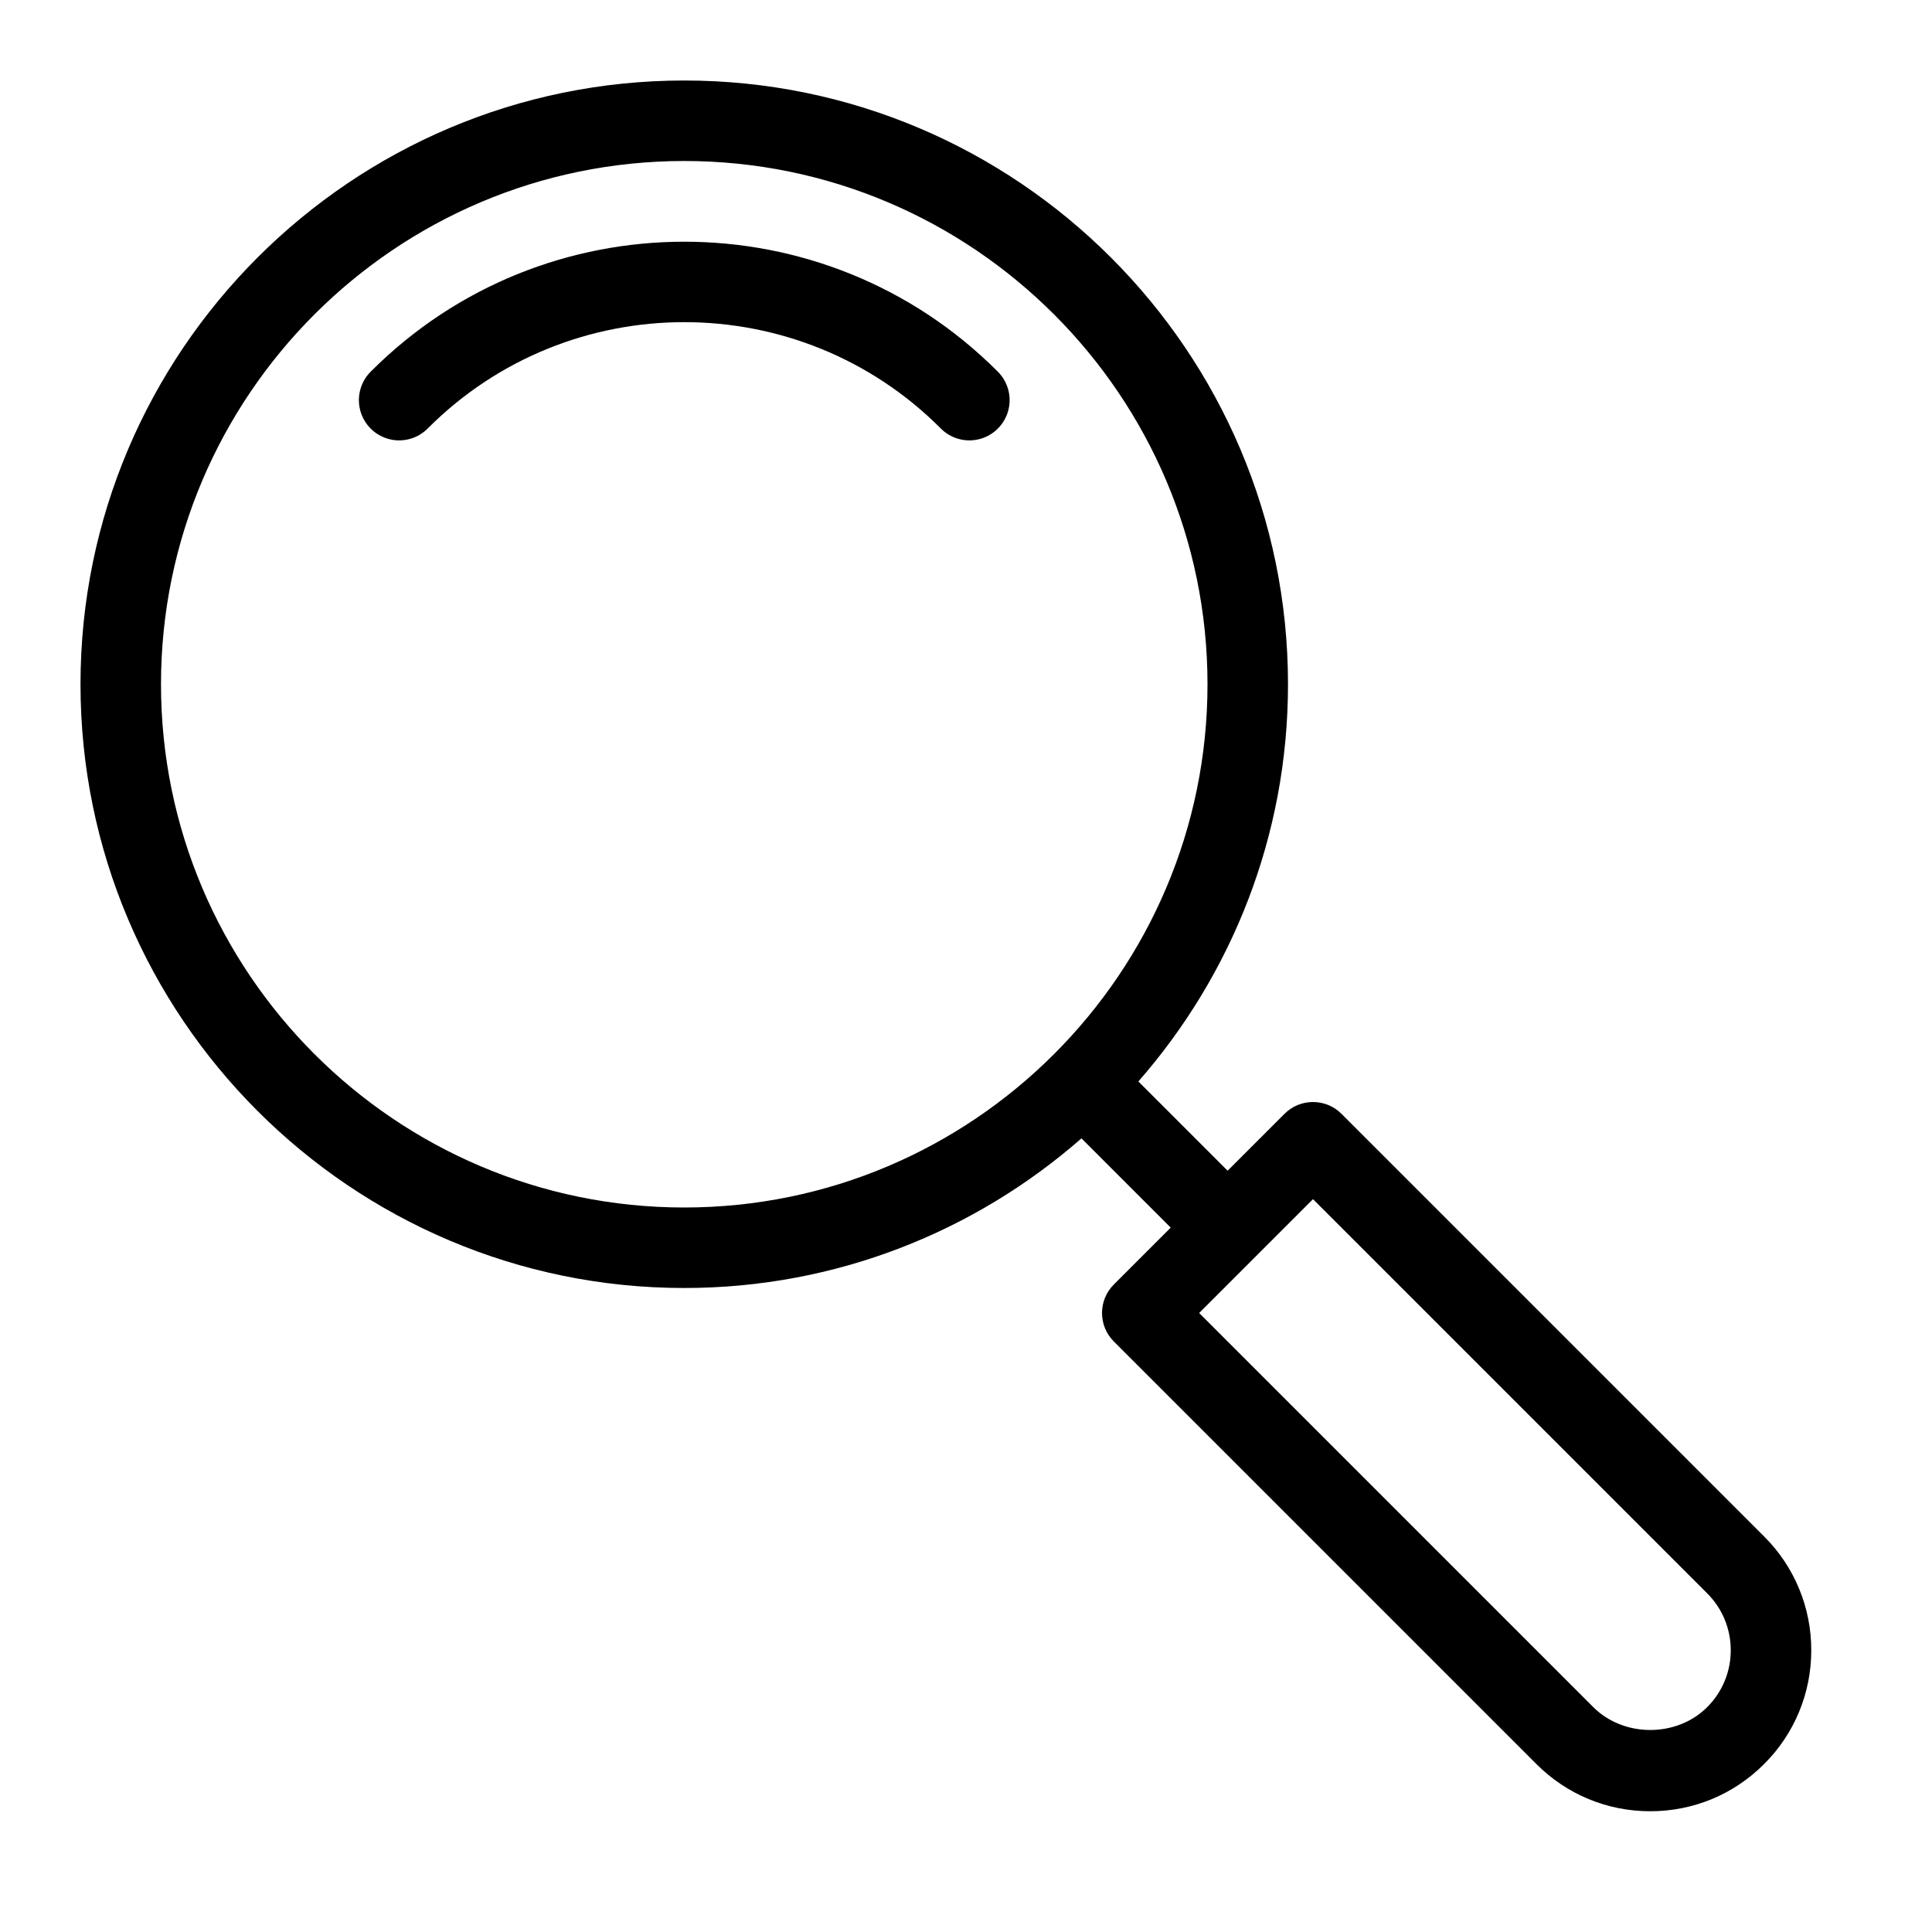
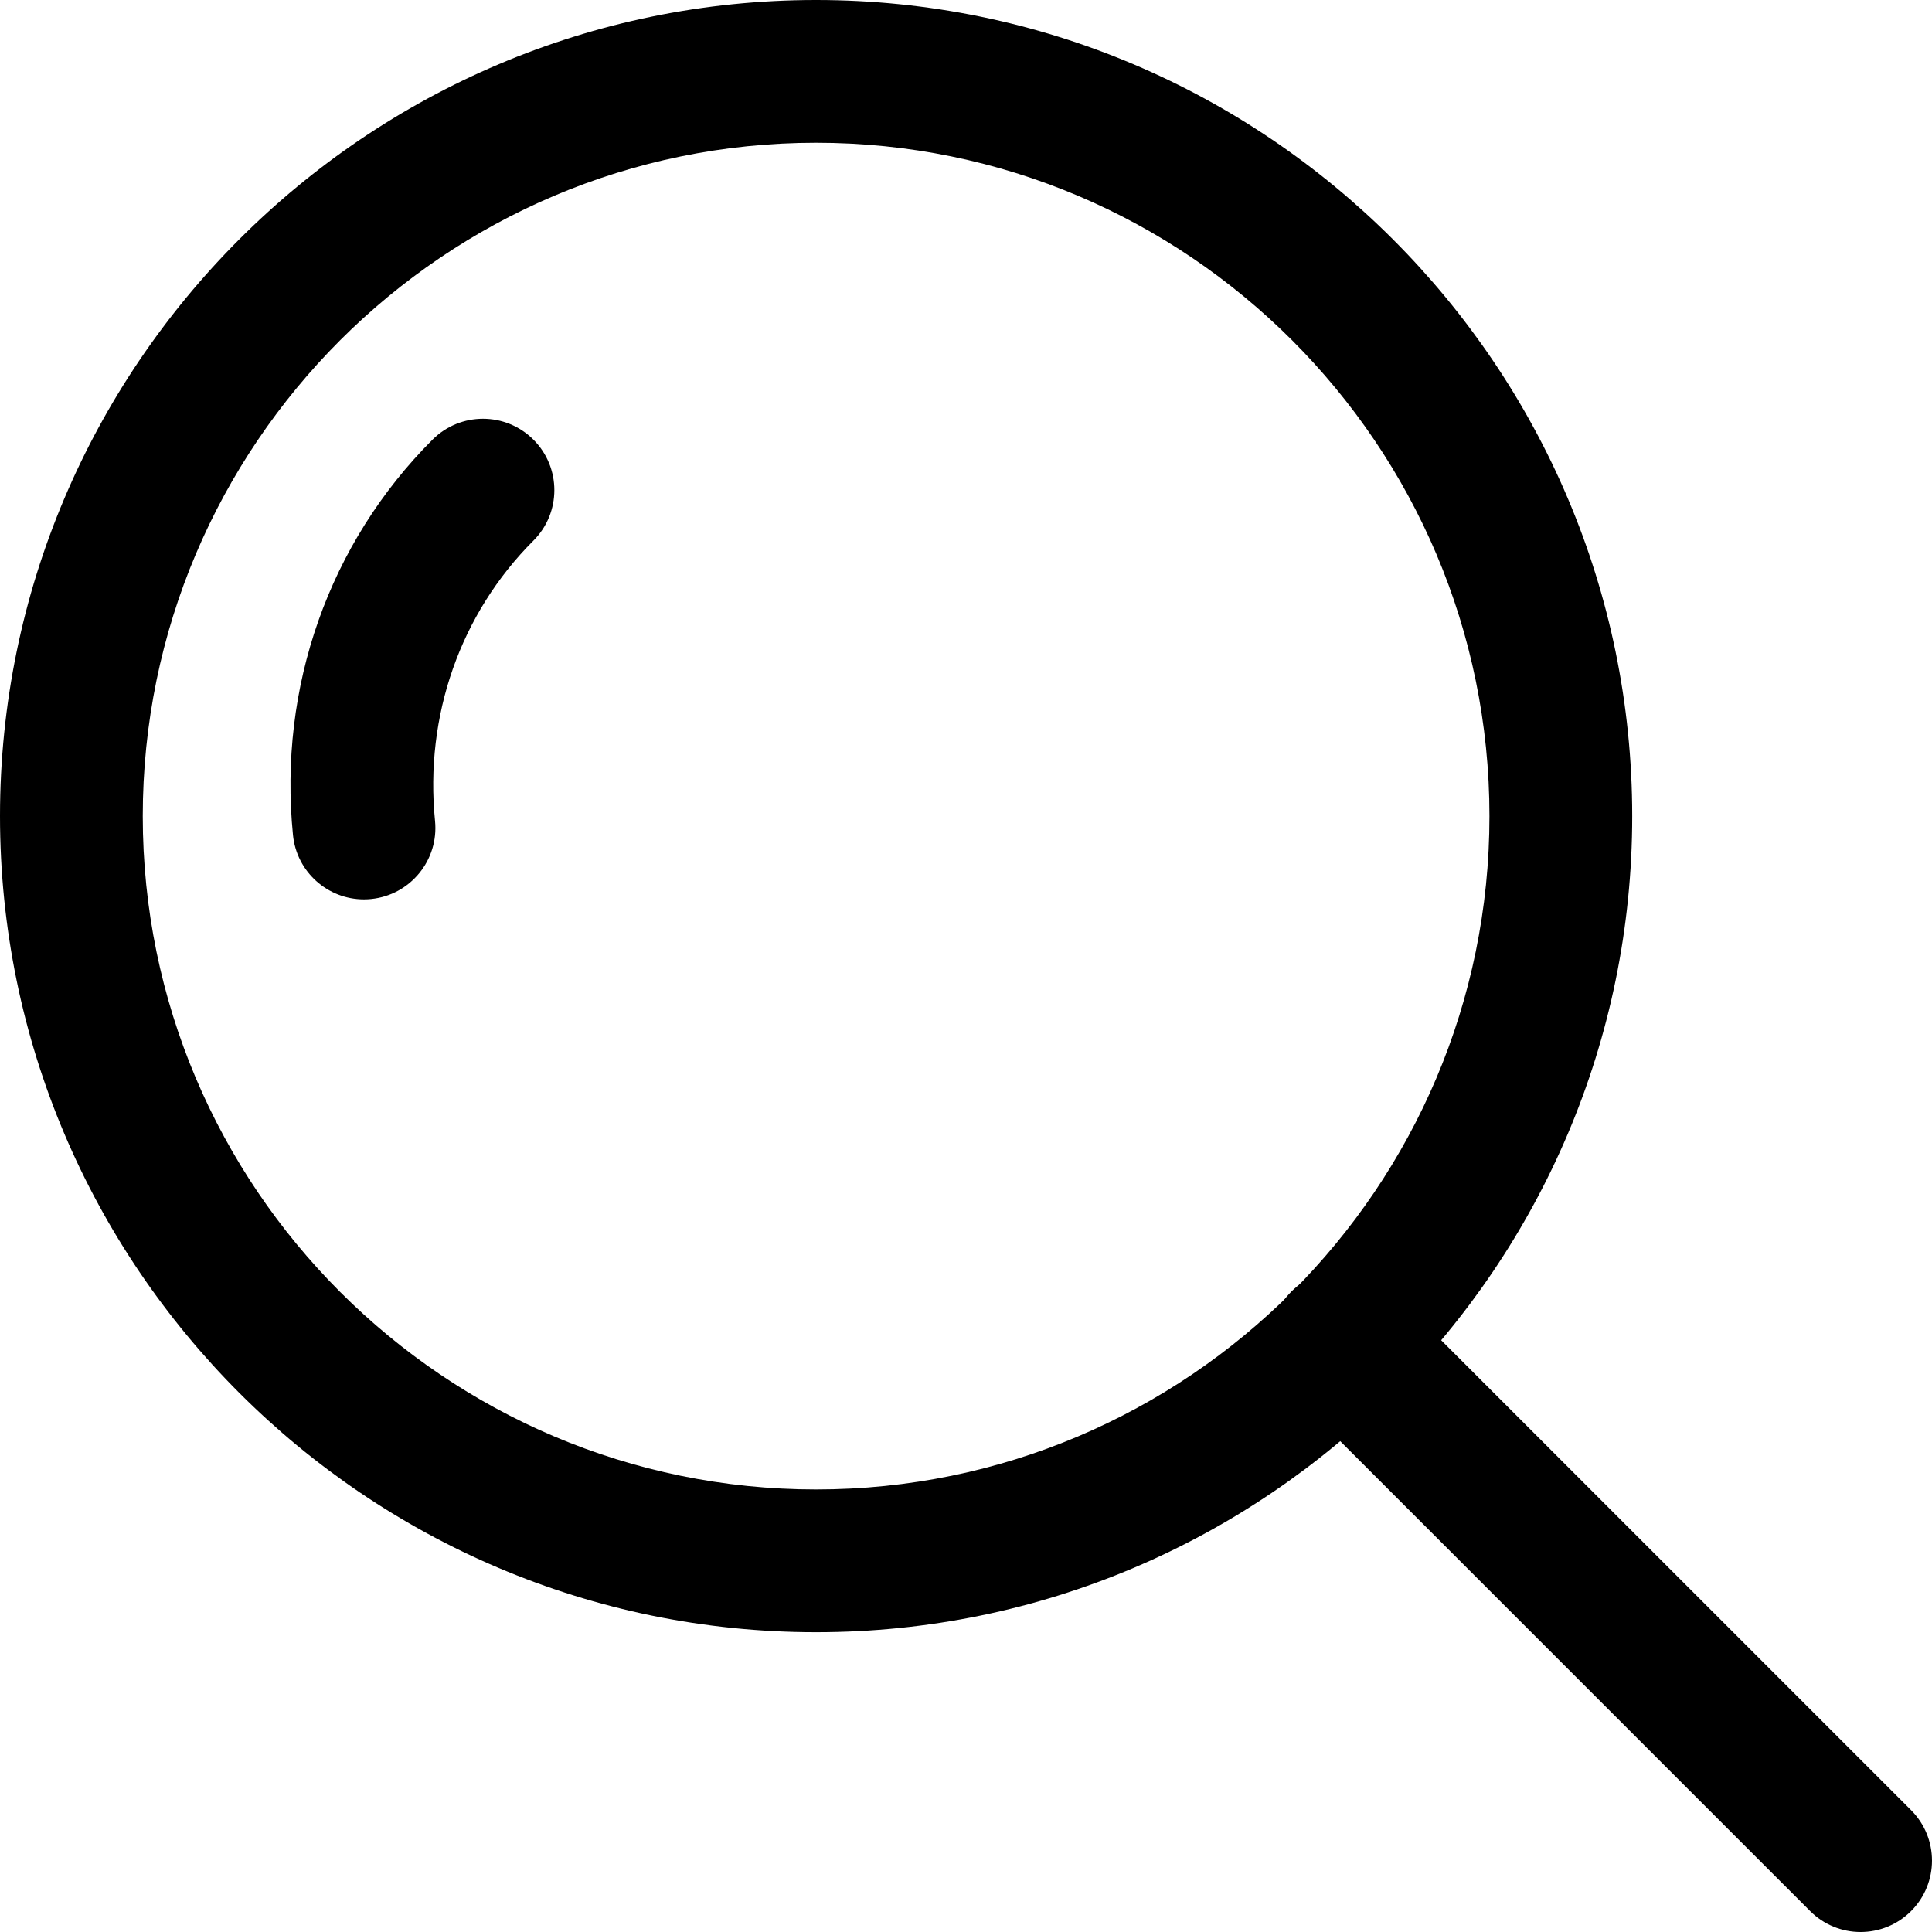
- <svg xmlns="http://www.w3.org/2000/svg" version="1.1" width="512" height="512" x="0" y="0" viewBox="0 0 96 96" style="enable-background:new 0 0 512 512" xml:space="preserve" class="">
+ <svg xmlns="http://www.w3.org/2000/svg" version="1.1" width="512" height="512" x="0" y="0" viewBox="0 0 512 512" style="enable-background:new 0 0 512 512" xml:space="preserve" class="">
  <g>
-     <path d="M49.557 18.444a2 2 0 1 1-2.828 2.828c-7.02-7.019-18.438-7.019-25.457 0a2 2 0 1 1-2.828-2.828c8.577-8.578 22.535-8.578 31.113 0zM90 82a7.94 7.94 0 0 1-2.344 5.656C86.146 89.168 84.137 90 82 90s-4.146-.832-5.656-2.344l-21-21a2 2 0 0 1 0-2.828L58.172 61l-4.435-4.435C48.457 61.188 41.553 64 34 64 17.458 64 4 50.542 4 34S17.458 4 34 4s30 13.458 30 30c0 7.553-2.812 14.457-7.435 19.737L61 58.172l2.828-2.828a2 2 0 0 1 2.828 0l21 21A7.94 7.94 0 0 1 90 82zM60 34C60 19.664 48.337 8 34 8S8 19.664 8 34s11.663 26 26 26 26-11.664 26-26zm26 48a3.973 3.973 0 0 0-1.172-2.828L65.242 59.586l-5.656 5.656 19.586 19.586c1.512 1.512 4.145 1.512 5.656 0A3.973 3.973 0 0 0 86 82z" fill="#000000" opacity="1" data-original="#000000" />
+     <path d="M141.367 116.518c-7.384-7.39-19.364-7.39-26.748 0-27.416 27.416-40.891 65.608-36.975 104.79.977 9.761 9.2 17.037 18.803 17.037.631 0 1.267-.032 1.898-.095 10.398-1.04 17.983-10.316 16.943-20.707-2.787-27.845 6.722-54.92 26.079-74.278 7.39-7.383 7.39-19.364 0-26.747z" fill="#000000" opacity="1" data-original="#000000" />
+     <path d="M216.276 0C97.021 0 0 97.021 0 216.276s97.021 216.276 216.276 216.276 216.276-97.021 216.276-216.276S335.53 0 216.276 0zm0 394.719c-98.396 0-178.443-80.047-178.443-178.443S117.88 37.833 216.276 37.833c98.39 0 178.443 80.047 178.443 178.443s-80.047 178.443-178.443 178.443z" fill="#000000" opacity="1" data-original="#000000" />
+     <path d="M506.458 479.71 368.999 342.252c-7.39-7.39-19.358-7.39-26.748 0-7.39 7.384-7.39 19.364 0 26.748L479.71 506.458A18.848 18.848 0 0 0 493.084 512c4.843 0 9.679-1.847 13.374-5.542 7.389-7.384 7.389-19.364 0-26.748z" fill="#000000" opacity="1" data-original="#000000" />
  </g>
</svg>
